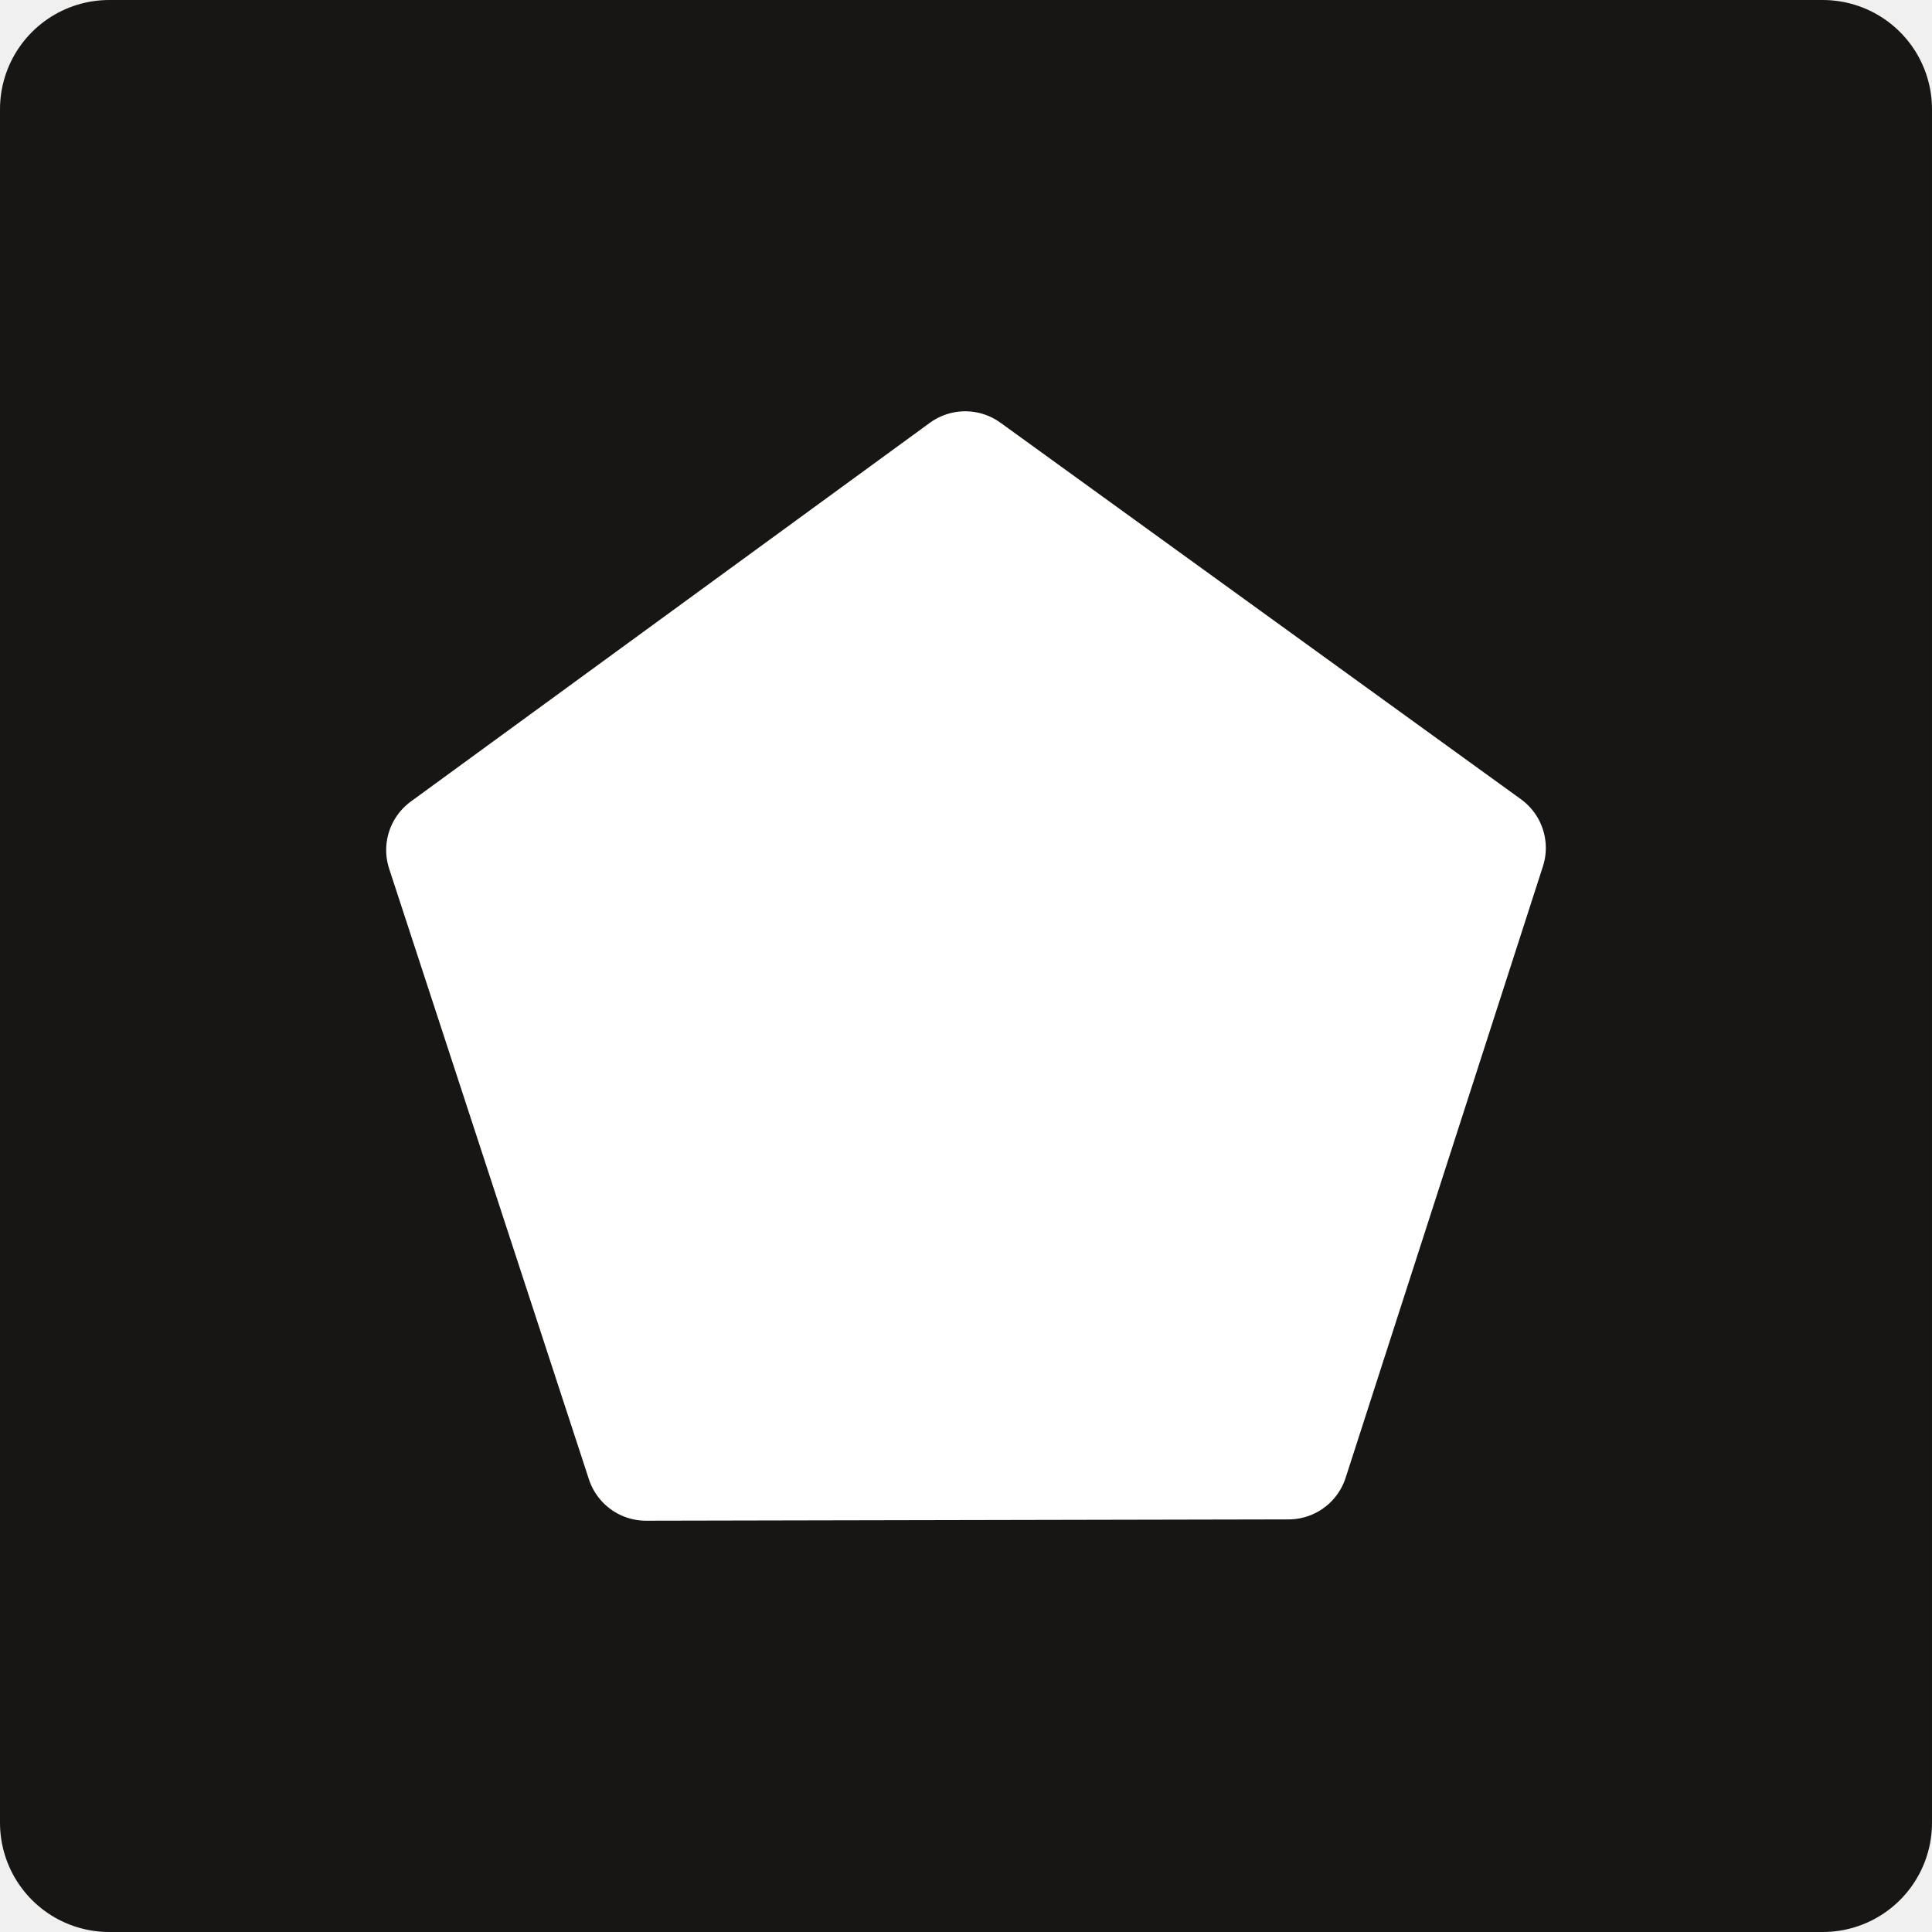
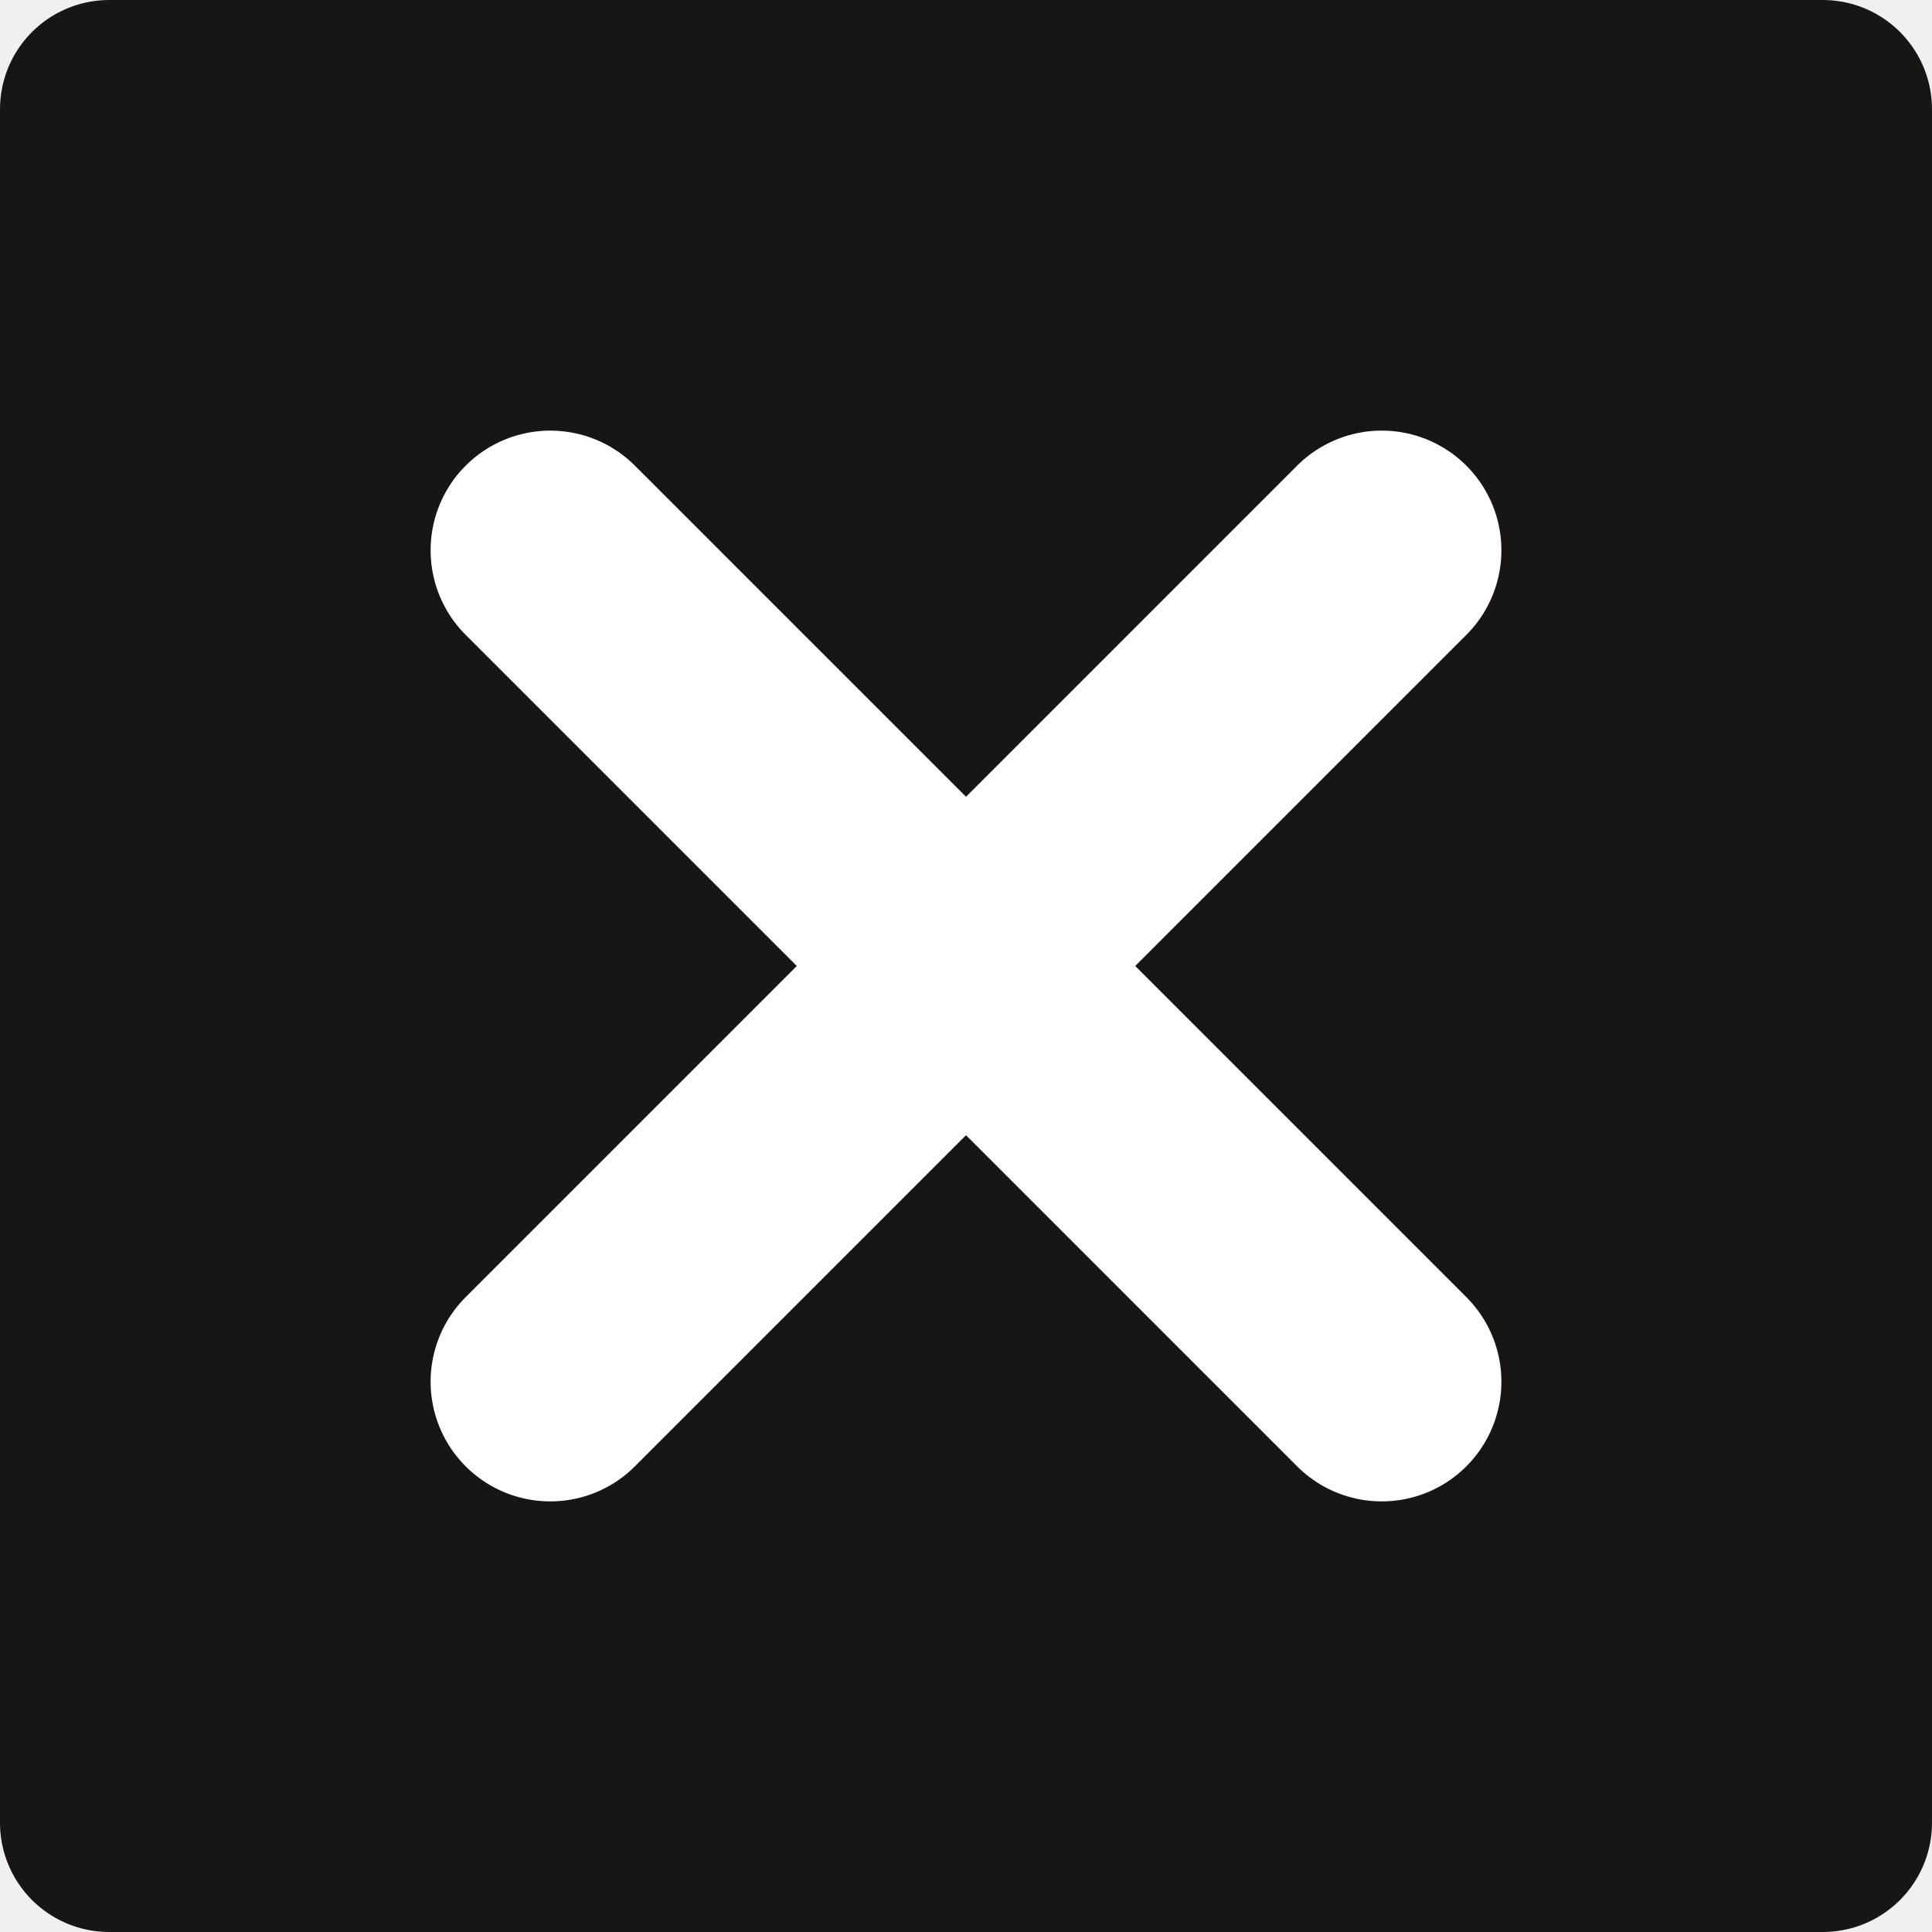
<svg xmlns="http://www.w3.org/2000/svg" width="512" height="512" viewBox="0 0 512 512" id="svg2" version="1.1">
  <defs id="defs4" />
  <g id="layer1" transform="translate(0,-540.3622)">
    <rect style="opacity:1;fill:#181515;fill-opacity:1;fill-rule:nonzero;stroke:#181515;stroke-width:57.895;stroke-linecap:round;stroke-linejoin:round;stroke-miterlimit:4;stroke-dasharray:none;stroke-dashoffset:0;stroke-opacity:1" id="rect3336" width="454.105" height="454.105" x="28.947" y="569.31" />
  </g>
  <g id="layer2" style="display:none">
    <path style="opacity:1;fill:#ffffff;fill-opacity:1;fill-rule:nonzero;stroke:#ffffff;stroke-width:28.698;stroke-linecap:round;stroke-linejoin:round;stroke-miterlimit:4;stroke-dasharray:none;stroke-dashoffset:0;stroke-opacity:1" id="path4140" d="m 133.835,397.065 0,-282.13 244.331,141.065 z" />
  </g>
  <g id="layer3" style="display:none">
    <path style="opacity:1;fill:#ffffff;fill-opacity:1;fill-rule:nonzero;stroke:#ffffff;stroke-width:22.8;stroke-linecap:round;stroke-linejoin:round;stroke-miterlimit:4;stroke-dasharray:none;stroke-dashoffset:0;stroke-opacity:1" id="path4152" d="m 316.48,276.48 -20.127,88.026 -46.343,-77.498 -89.937,8.06 59.384,-68.023 L 184,144 l 83.045,35.457 68.023,-59.384 -8.06,89.937 77.498,46.343 z" transform="matrix(1.120927,-0.5755937,0.5755937,1.120927,-189.0565,165.8284)" />
  </g>
  <g id="layer4" style="display:none">
    <rect style="opacity:1;fill:#ffffff;fill-opacity:1;fill-rule:nonzero;stroke:#ffffff;stroke-width:18.786;stroke-linecap:round;stroke-linejoin:round;stroke-miterlimit:4;stroke-dasharray:none;stroke-dashoffset:0;stroke-opacity:1" id="rect4155" width="262.014" height="262.014" x="124.993" y="124.993" />
  </g>
  <g id="layer5" style="display:inline">
-     <path style="opacity:1;fill:#ffffff;fill-opacity:1;fill-rule:nonzero;stroke:#ffffff;stroke-width:34;stroke-linecap:round;stroke-linejoin:round;stroke-miterlimit:4;stroke-dasharray:none;stroke-dashoffset:0;stroke-opacity:1" id="path4173" d="M 339.489,386.233 158.644,367.226 120.837,189.358 278.317,98.437 413.451,220.113 Z" transform="matrix(0.9309773,-0.09976394,0.09976394,0.9309773,-13.13036,61.03533)" />
+     <g id="g4150" transform="translate(616.4019,-460.7787)">
+       <path id="path4146" d="M -470.574,826.95 -250.23,606.607" style="fill:none;fill-rule:evenodd;stroke:#ffffff;stroke-width:63.426;stroke-linecap:round;stroke-linejoin:round;stroke-miterlimit:4;stroke-dasharray:none;stroke-opacity:1" />
+       <path id="path4148" d="M -470.574,606.607 -250.23,826.95" style="fill:none;fill-rule:evenodd;stroke:#ffffff;stroke-width:63.426;stroke-linecap:round;stroke-linejoin:round;stroke-miterlimit:4;stroke-dasharray:none;stroke-opacity:1" />
+     </g>
  </g>
</svg>
